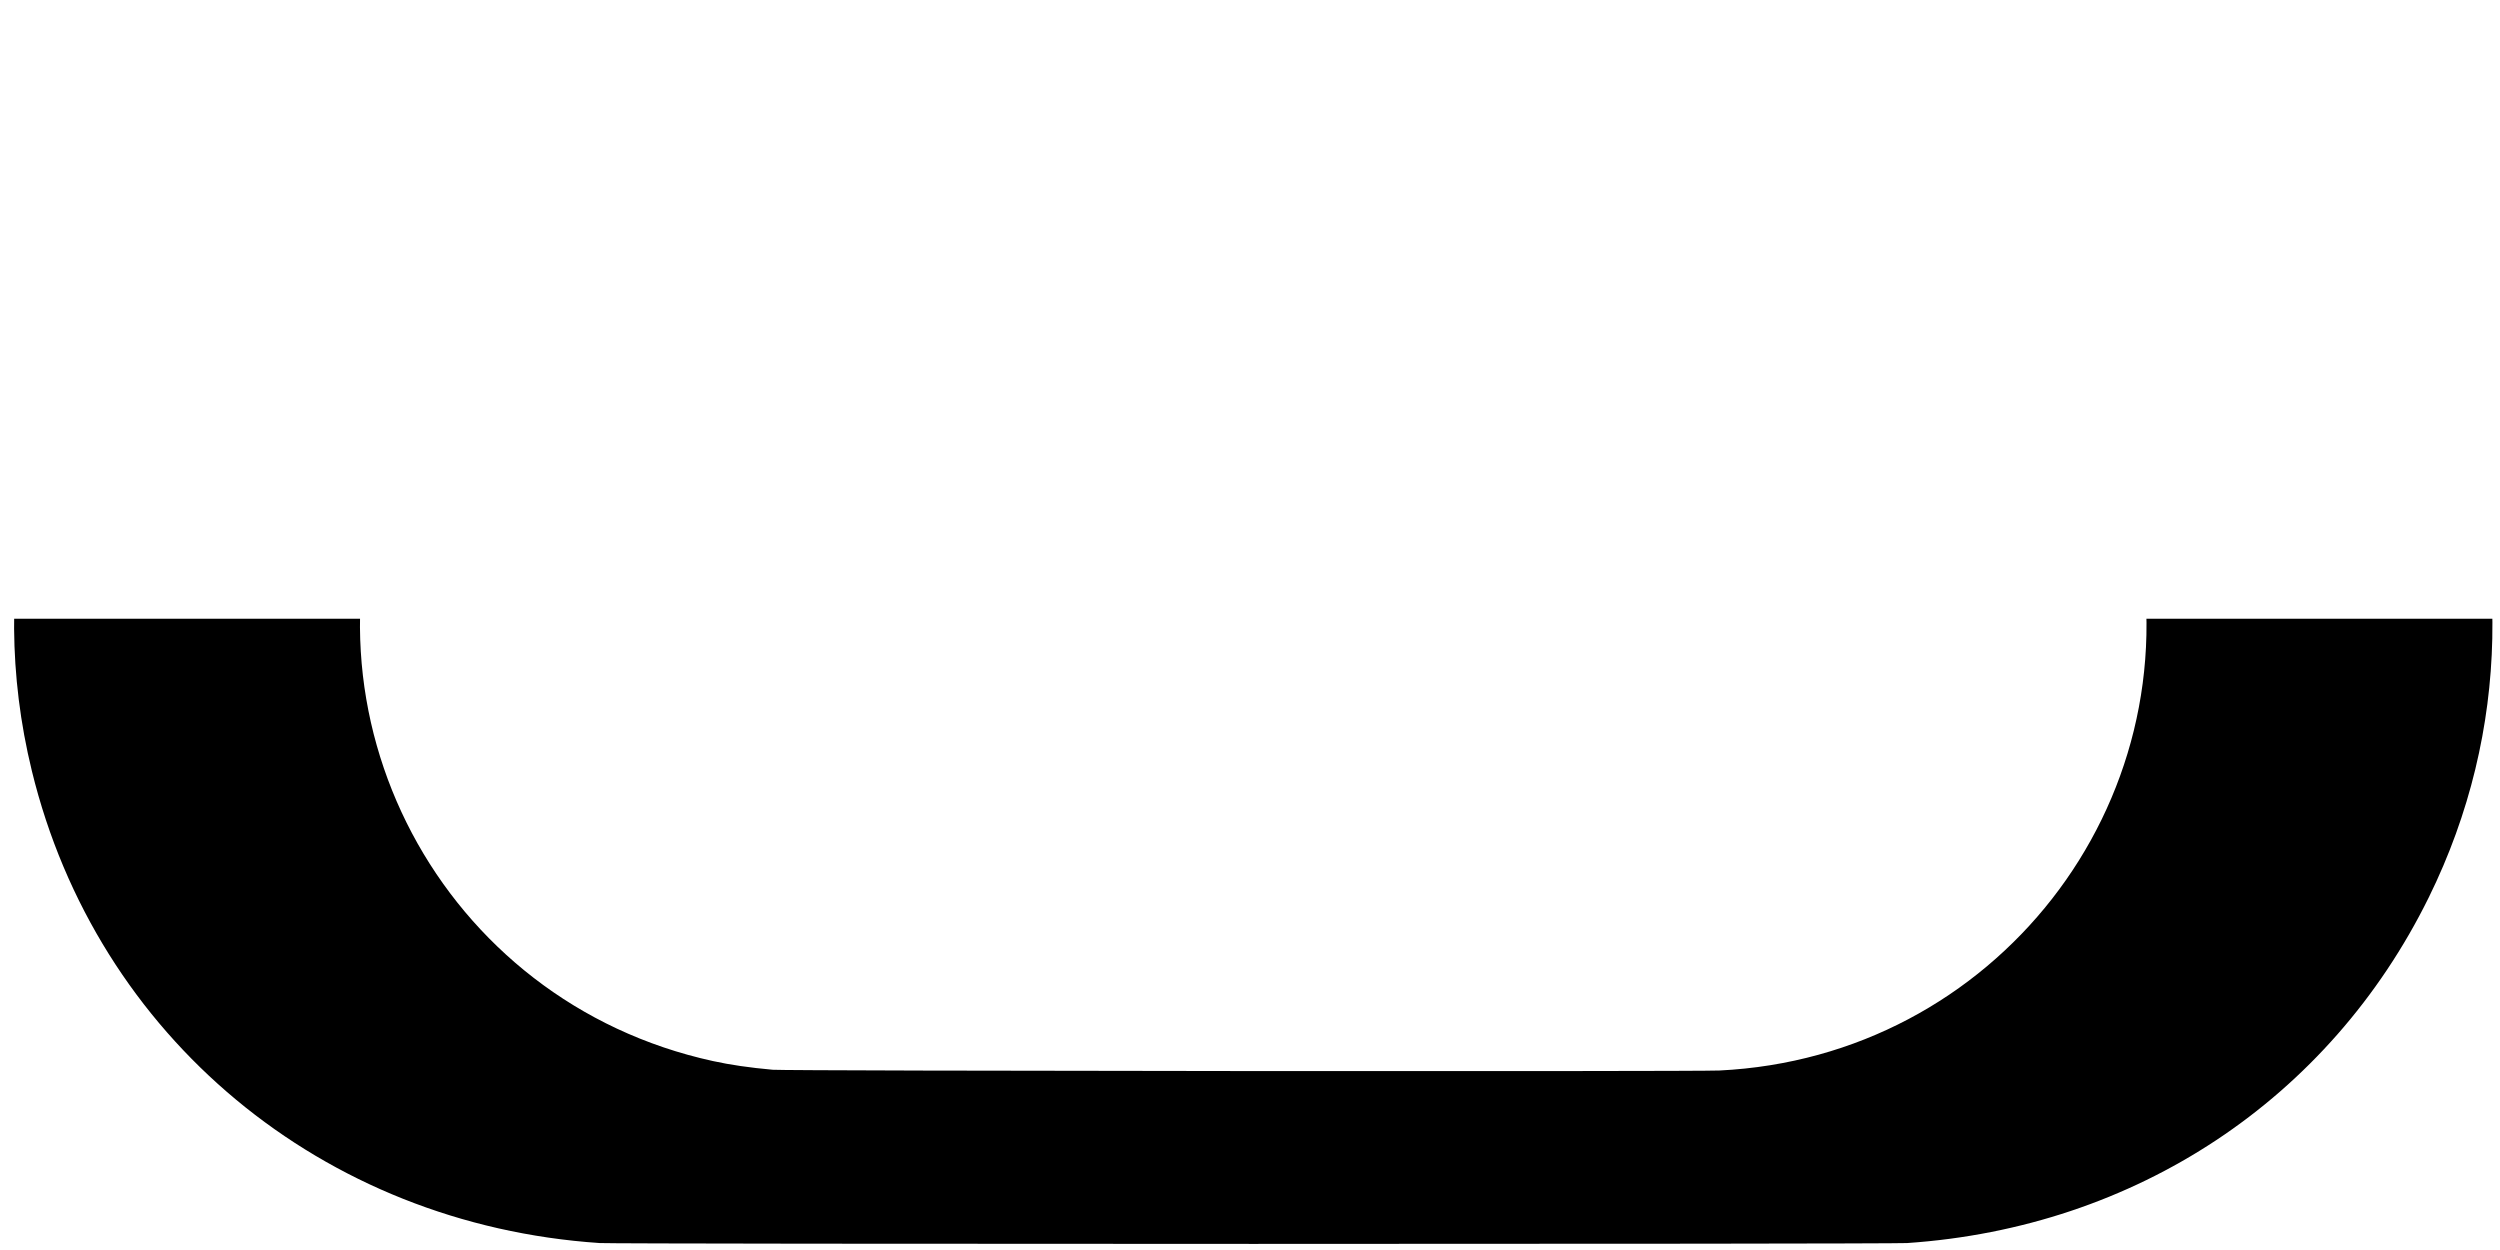
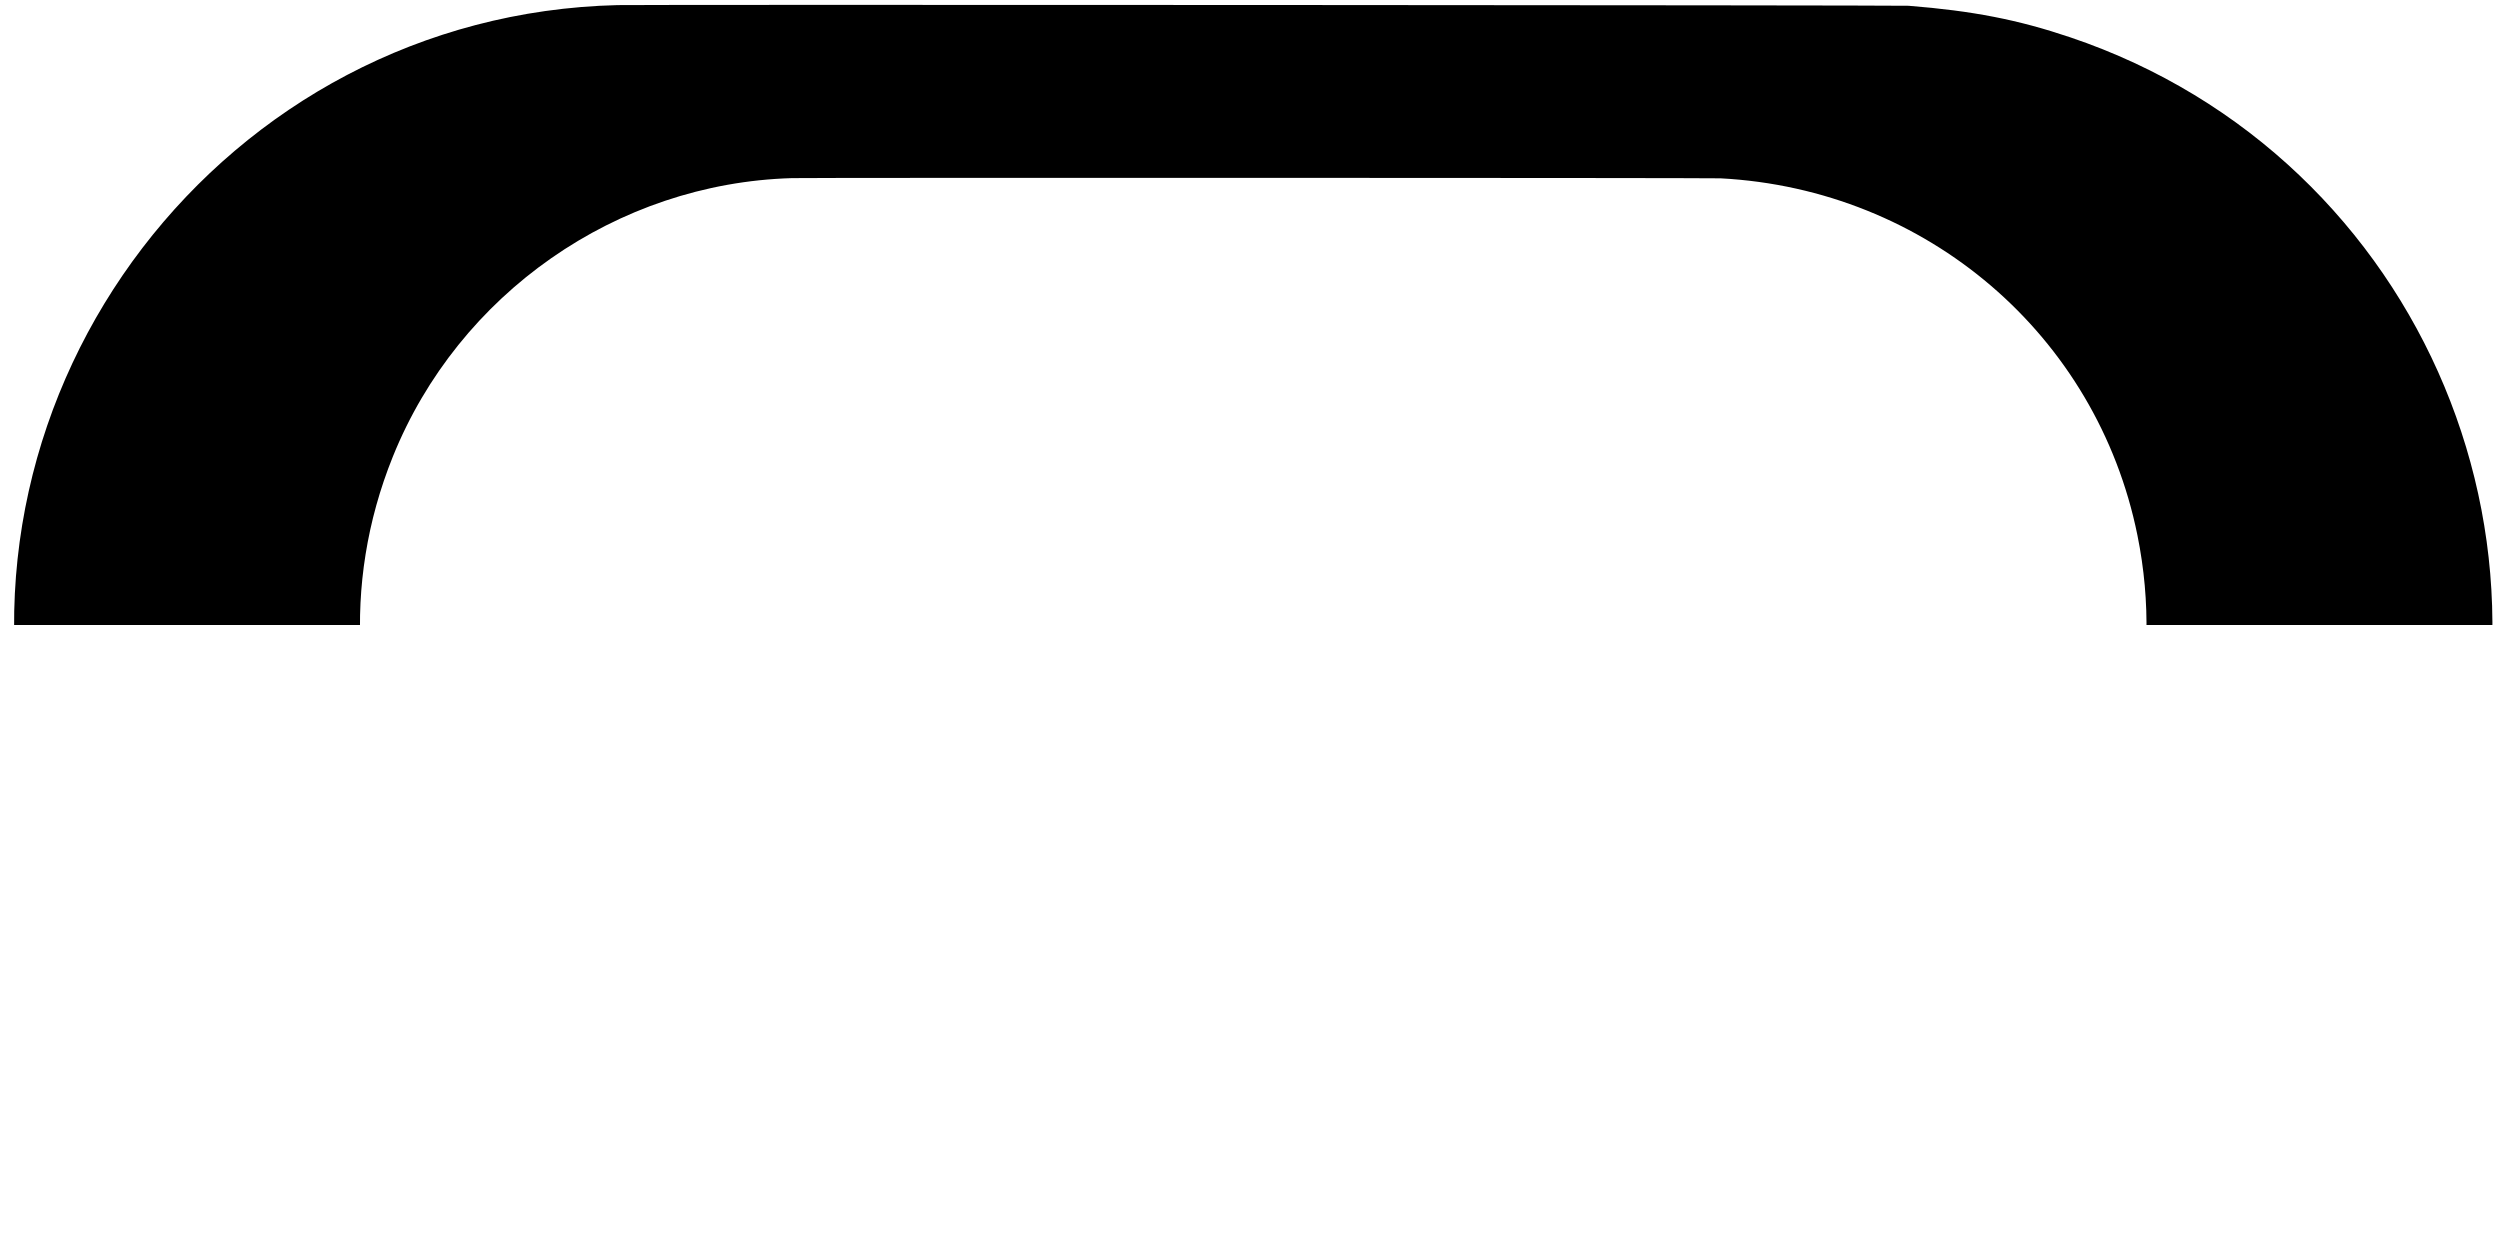
<svg xmlns="http://www.w3.org/2000/svg" id="svg-top" version="1.1" width="400" height="200" viewBox="0, 0, 400, 200">
  <defs>
    <clipPath id="clip-top">
-       <rect x="0" y="99" width="400" height="101" />
+       <rect x="0" y="-1" width="400" height="101" />
    </clipPath>
  </defs>
  <g id="svgg-top" clip-path="url(#clip-top)">
    <path id="path0-top" d="M98.823 0.817 C 35.925 2.314,-9.838 62.142,5.098 123.349 C 15.479 165.894,51.580 195.910,95.951 198.888 C 98.647 199.069,302.469 199.071,305.132 198.890 C 341.701 196.405,372.685 175.879,388.599 143.597 C 415.028 89.985,387.989 25.105,331.242 5.971 C 322.875 3.150,315.671 1.744,305.367 0.923 C 304.173 0.828,102.711 0.724,98.823 0.817 M275.282 28.532 C 308.246 30.270,335.492 53.596,341.988 85.640 C 350.719 128.709,319.127 169.155,275.094 171.281 C 271.082 171.475,125.816 171.360,123.635 171.161 C 119.864 170.817,116.878 170.383,114.068 169.769 C 70.573 160.262,46.232 114.304,62.852 73.070 C 73.369 46.978,98.663 29.320,126.695 28.500 C 129.456 28.420,273.734 28.451,275.282 28.532 " stroke="none" fill="#000000" fill-rule="evenodd" />
  </g>
  <g id="pins-top" style="display:none">
    <circle id="pinL" cx="23%" cy="50%" r="3" fill="red" stroke="black" />
    <circle id="pinR" cx="77%" cy="50%" r="3" fill="red" stroke="black" />
  </g>
</svg>
